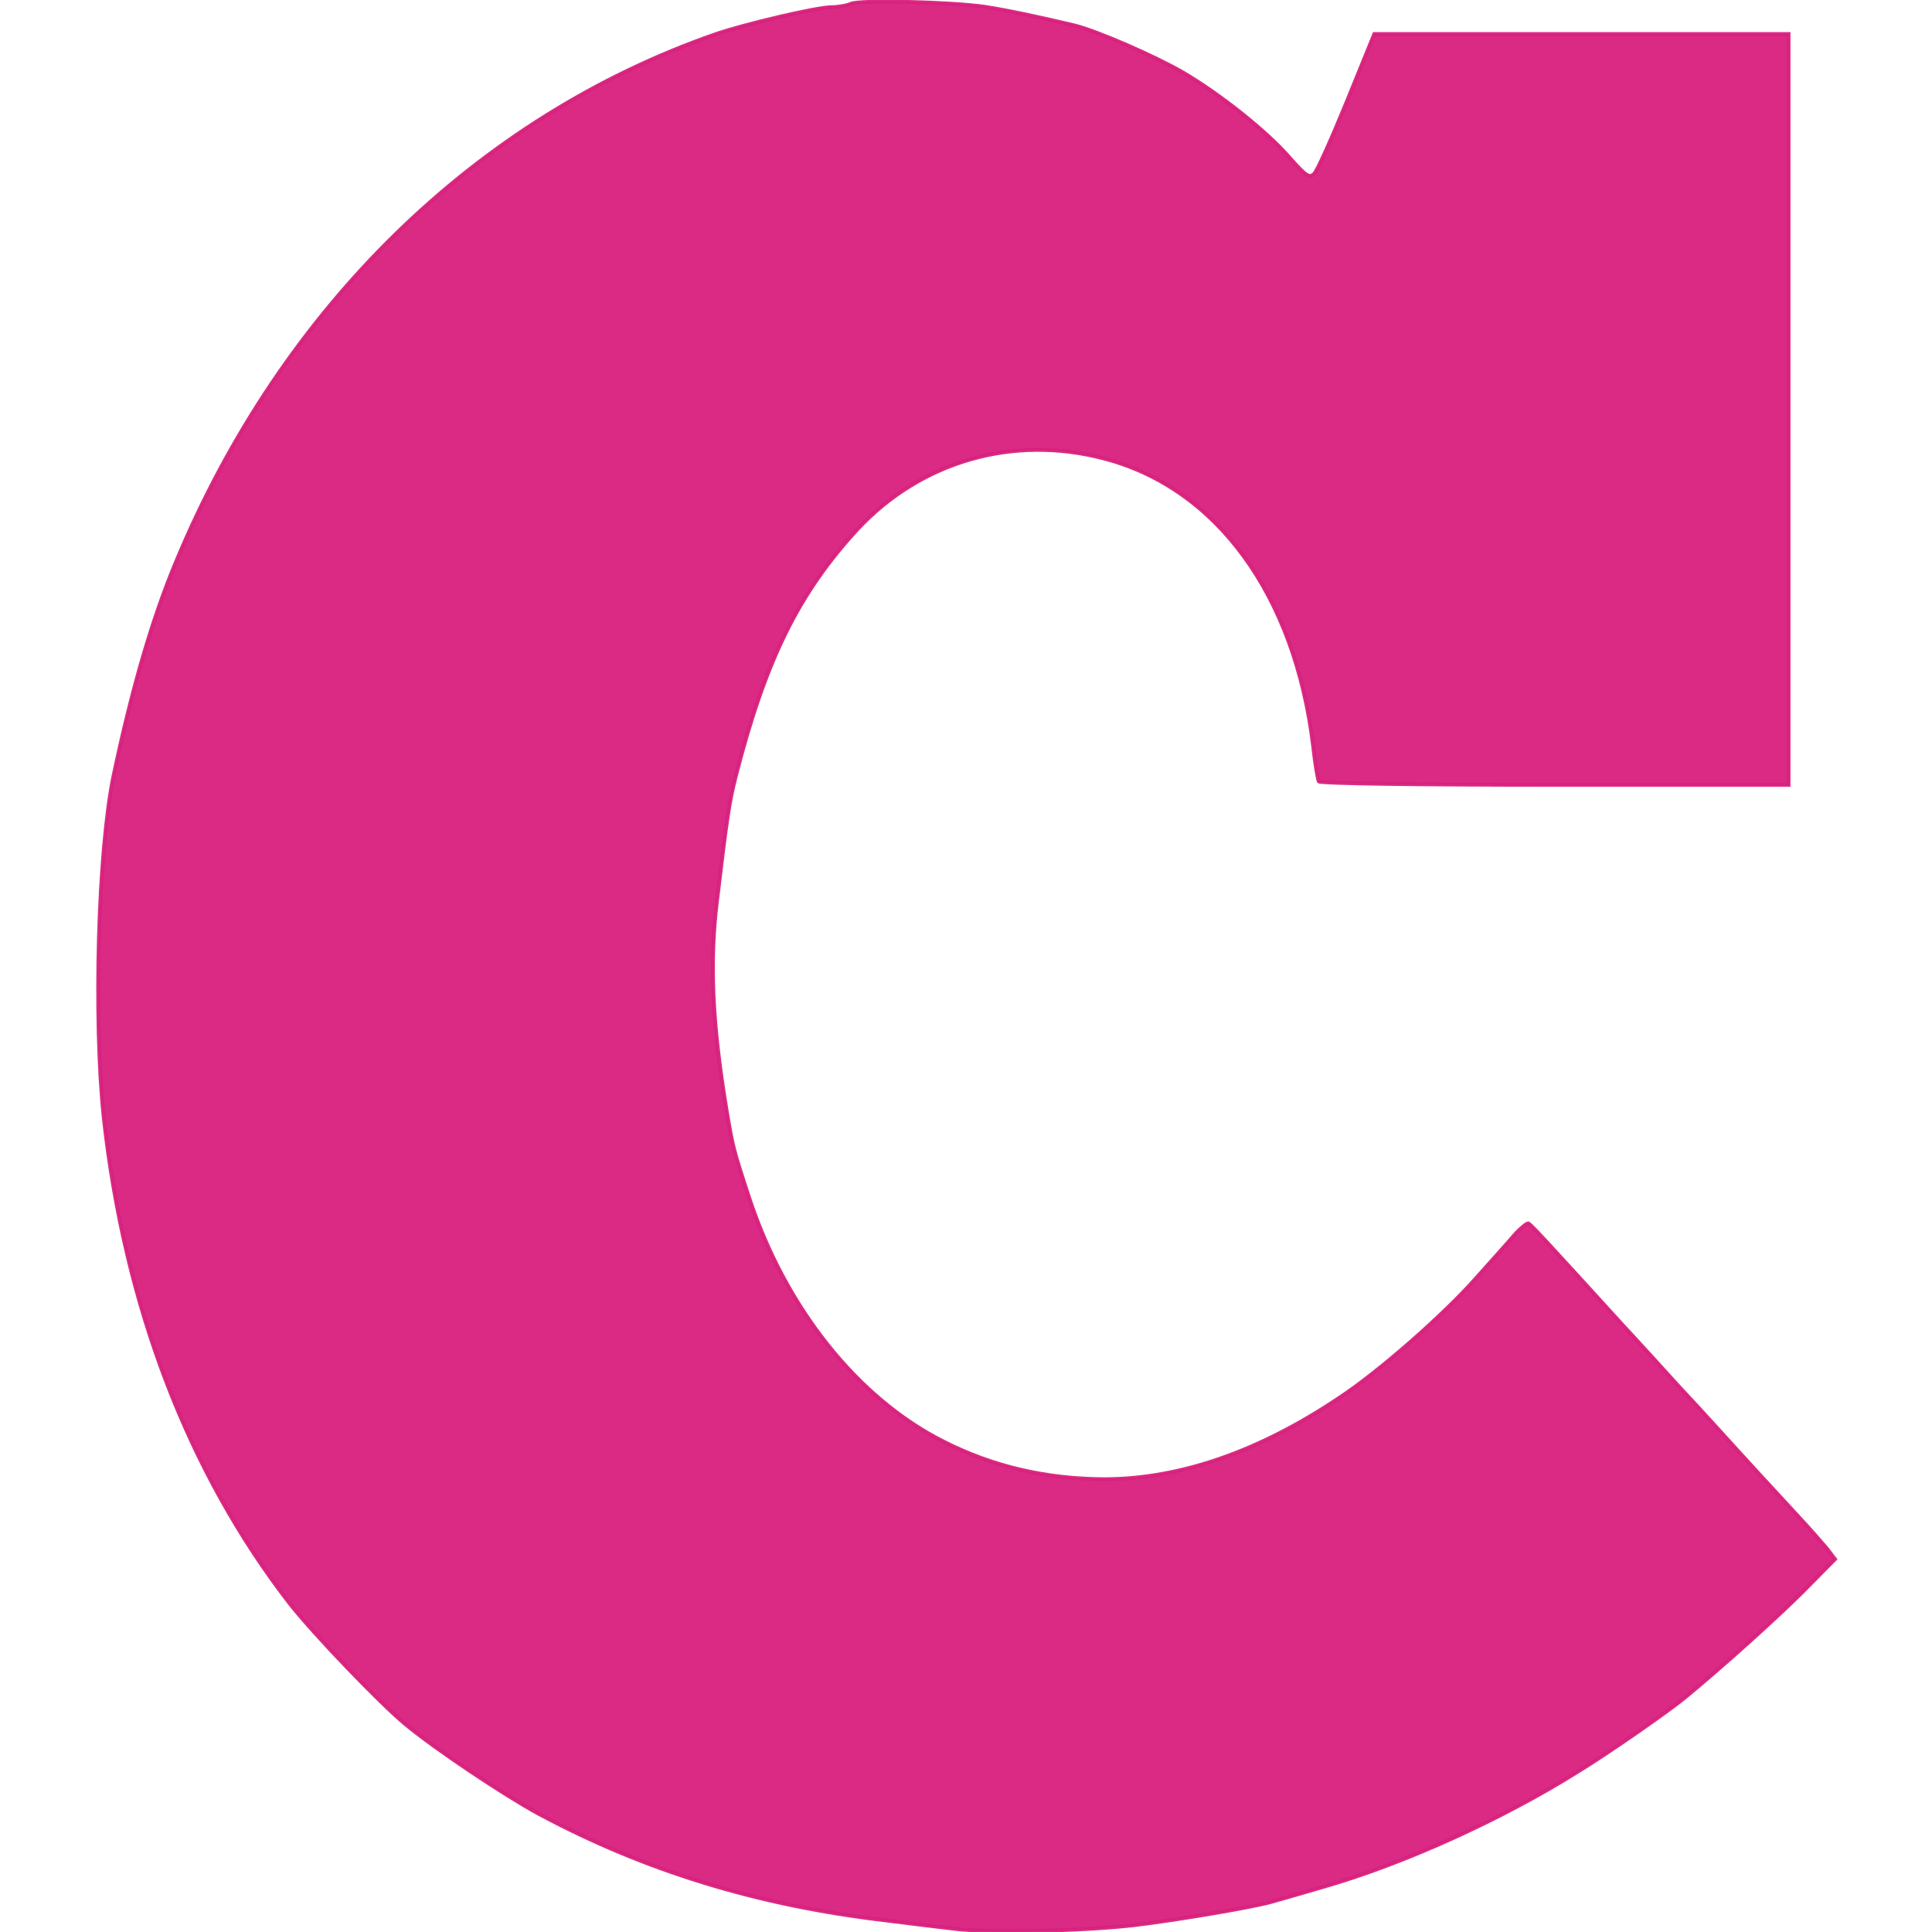
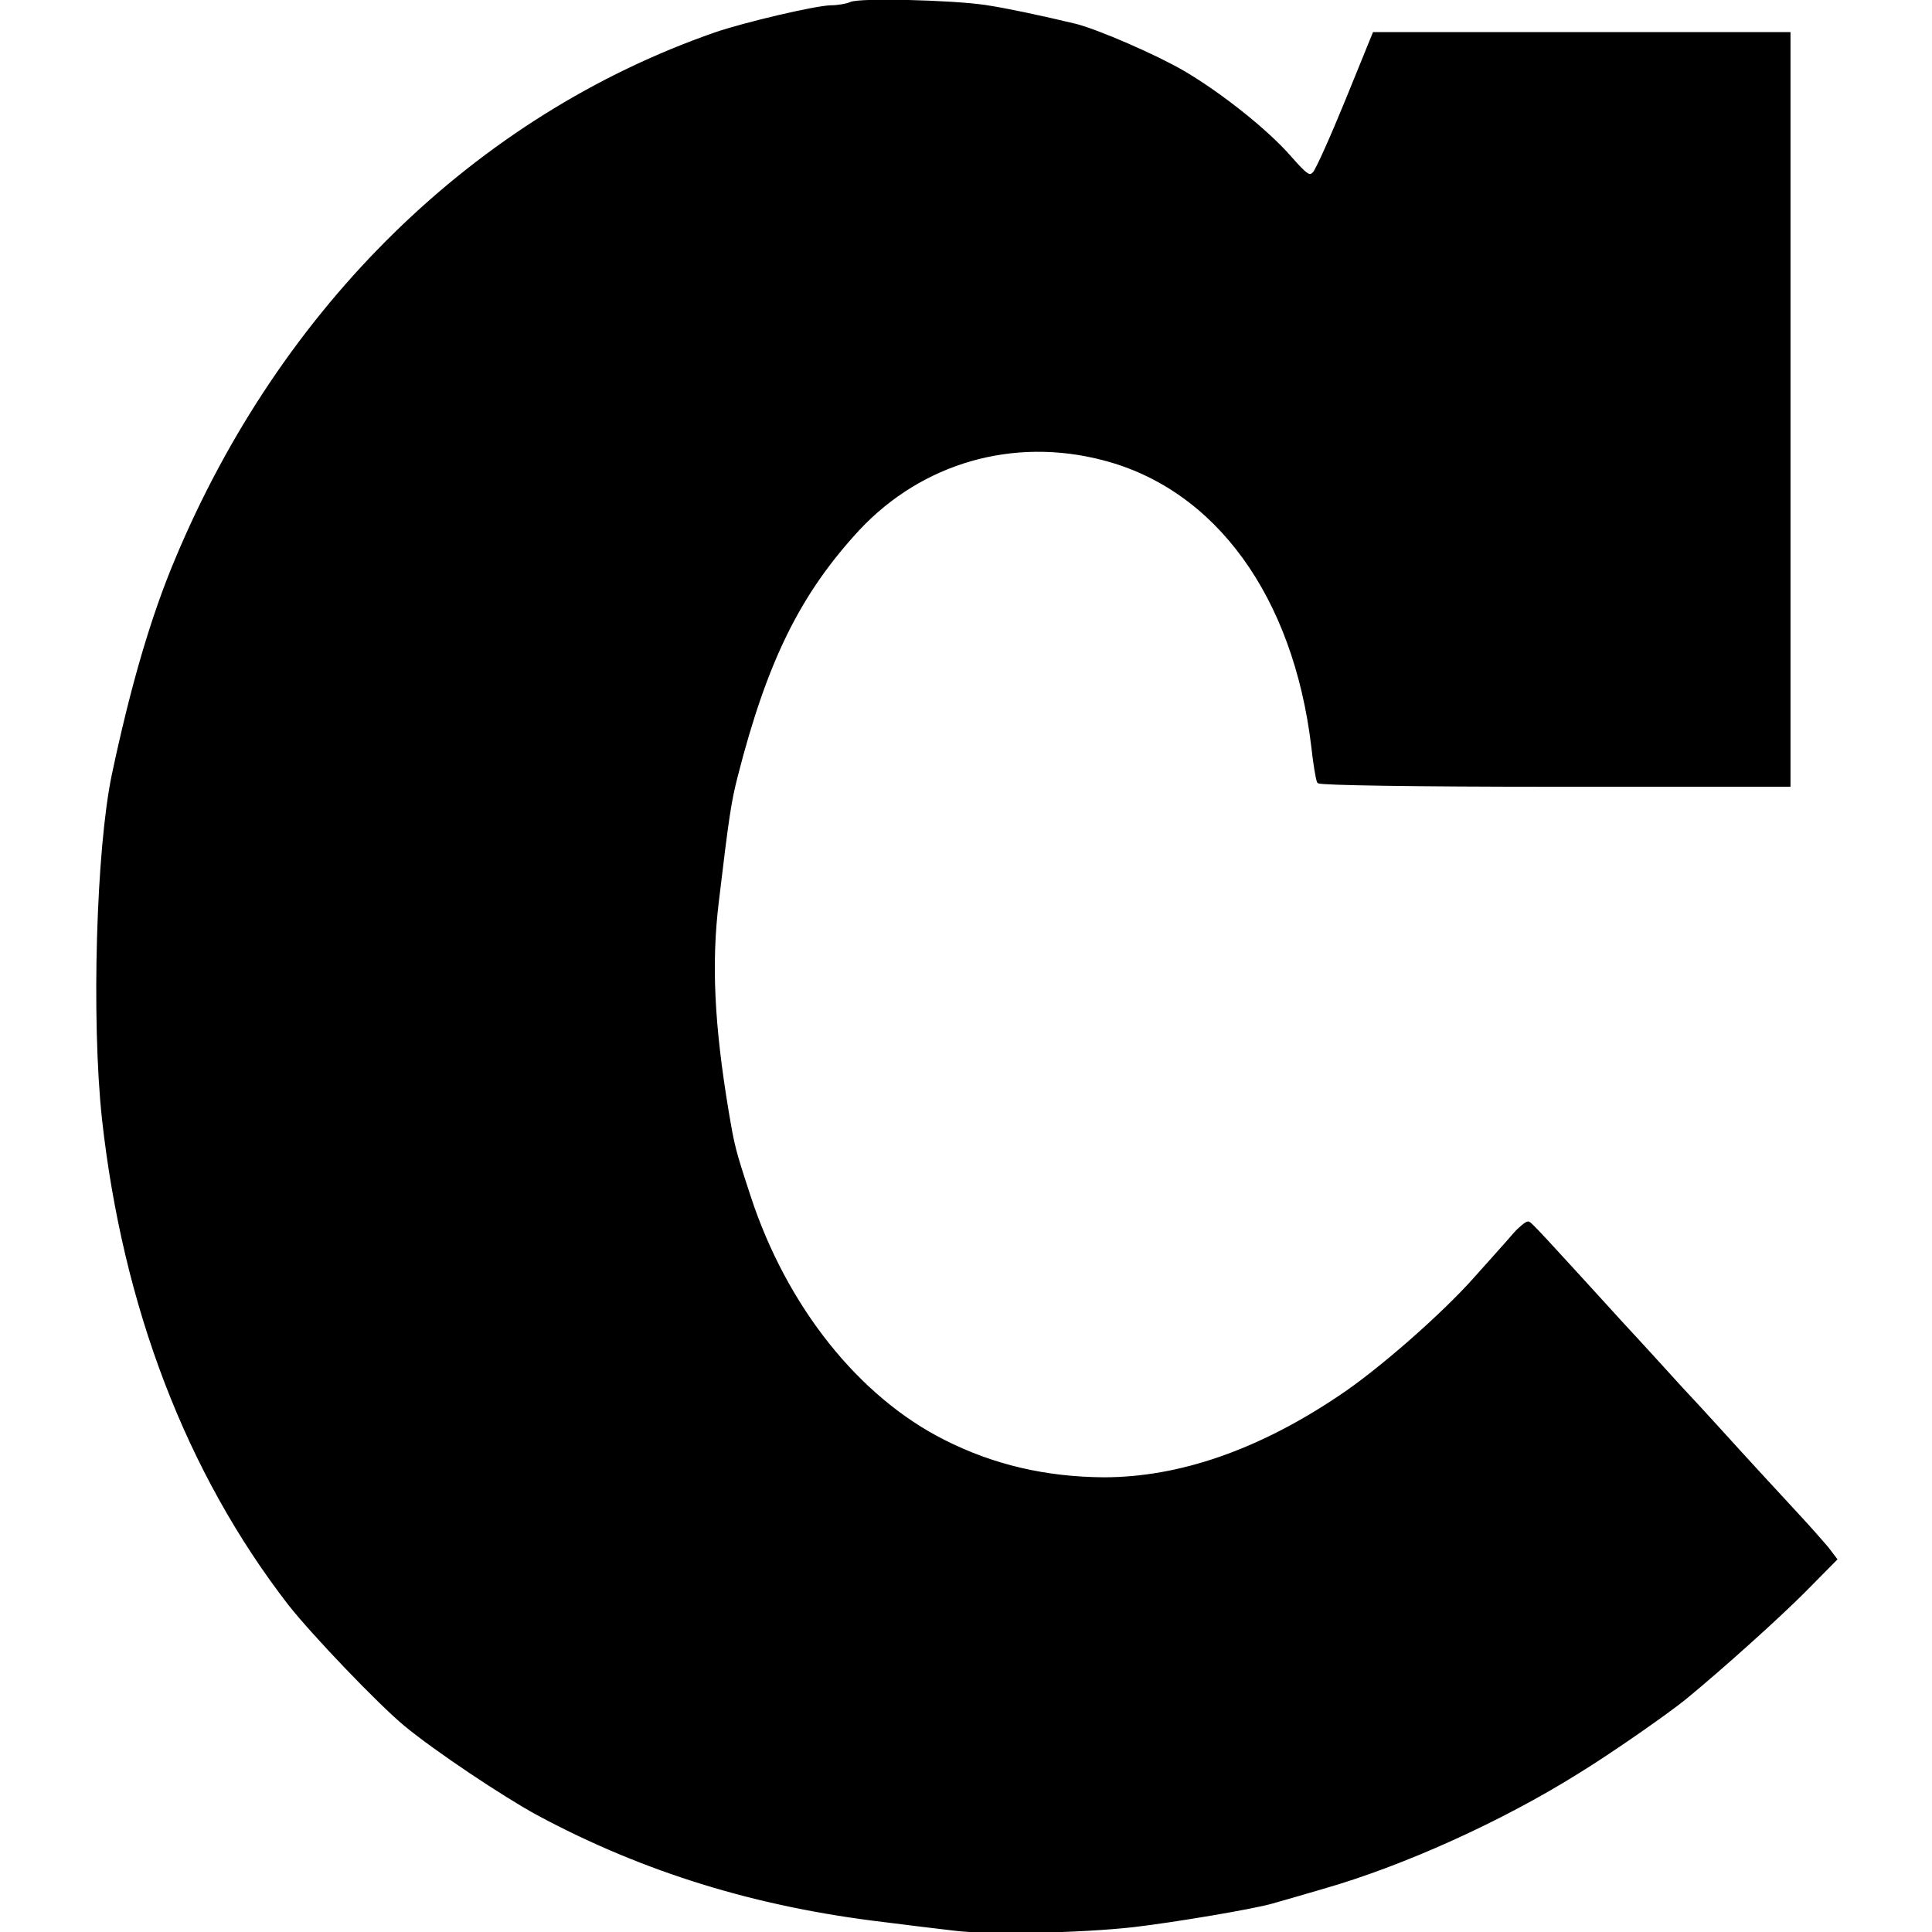
<svg xmlns="http://www.w3.org/2000/svg" class="is-none--gt-container" version="1.0" viewBox="0 0 512 512" width="48px">
-   <path fill="hsla(330, 74%, 49%, 0.95)" stroke="hsla(330, 74%, 49%, 0.95)" d="M225.5 1c-1.1.5-3.5.9-5.3.9-4.1.1-22.9 4.5-30.7 7.2-63.1 22-114.7 72.3-142.7 139.4-6.4 15.2-11.8 33.8-16.7 57-4.1 19.7-5.4 64.5-2.6 90.8C33 346.2 49.8 390.1 76.8 425c6.2 7.9 23.9 26.4 30.7 32 8.1 6.7 26.1 18.7 35.1 23.6 28.1 15.1 58 24.3 91.9 28.3 5.5.7 13.6 1.7 18 2.2 8.8 1.2 33.9.7 48-.9 11-1.3 31.7-4.8 36.5-6.2 1.9-.5 8-2.3 13.5-3.9 21.3-6.1 47.2-17.8 67.5-30.5 8.8-5.4 23.7-15.8 28.5-19.7 10.2-8.4 24.5-21.3 31.4-28.2l8.4-8.5-2.2-2.9c-1.3-1.5-4.6-5.3-7.4-8.3-6.2-6.7-14.5-15.7-21.2-23.1-2.7-3-7.5-8.2-10.5-11.4-3-3.3-9.8-10.8-15.1-16.5-21.5-23.6-24.2-26.5-24.9-26.8-.3-.1-2 1.2-3.6 3-1.6 1.9-6.3 7.1-10.4 11.7-8.6 9.7-25.6 24.6-35.9 31.4-21.4 14.4-42.5 21.7-62.6 21.7-15.3-.1-29.3-3.3-42.5-10-22.8-11.5-41.9-35.5-51.5-64.7-4.2-12.8-4.3-13.4-5.9-22.8-3.8-22.9-4.6-39.2-2.6-55.6 2.7-22.7 3.3-26.5 5-33.2 7.9-30.9 16.7-48.6 32.4-65.6 16.8-17.9 41.1-24.9 65.1-18.6 30 7.8 50.7 36.3 55.5 76.3.5 4.6 1.2 8.7 1.5 9.3.4.5 25.1.9 62.6.9H474V9H364.2L357 26.7c-4 9.8-7.9 18.5-8.7 19.3-1.3 1.3-2.1.8-6.6-4.3-6-6.9-18.3-16.7-28.2-22.5-7.4-4.3-22.6-10.9-28.5-12.4-9.2-2.2-18.1-4.1-24-5-9-1.3-33.1-1.9-35.5-.8z" />
+   <path fill="currentColor" stroke="currentColor" d="M225.5 1c-1.1.5-3.5.9-5.3.9-4.1.1-22.9 4.5-30.7 7.2-63.1 22-114.7 72.3-142.7 139.4-6.4 15.2-11.8 33.8-16.7 57-4.1 19.7-5.4 64.5-2.6 90.8C33 346.2 49.8 390.1 76.8 425c6.2 7.9 23.9 26.4 30.7 32 8.1 6.7 26.1 18.7 35.1 23.6 28.1 15.1 58 24.3 91.9 28.3 5.5.7 13.6 1.7 18 2.2 8.8 1.2 33.9.7 48-.9 11-1.3 31.7-4.8 36.5-6.2 1.9-.5 8-2.3 13.5-3.9 21.3-6.1 47.2-17.8 67.5-30.5 8.8-5.4 23.7-15.8 28.5-19.7 10.2-8.4 24.5-21.3 31.4-28.2l8.4-8.5-2.2-2.9c-1.3-1.5-4.6-5.3-7.4-8.3-6.2-6.7-14.5-15.7-21.2-23.1-2.7-3-7.5-8.2-10.5-11.4-3-3.3-9.8-10.8-15.1-16.5-21.5-23.6-24.2-26.5-24.9-26.8-.3-.1-2 1.2-3.6 3-1.6 1.9-6.3 7.1-10.4 11.7-8.6 9.7-25.6 24.6-35.9 31.4-21.4 14.4-42.5 21.7-62.6 21.7-15.3-.1-29.3-3.3-42.5-10-22.8-11.5-41.9-35.5-51.5-64.7-4.2-12.8-4.3-13.4-5.9-22.8-3.8-22.9-4.6-39.2-2.6-55.6 2.7-22.7 3.3-26.5 5-33.2 7.9-30.9 16.7-48.6 32.4-65.6 16.8-17.9 41.1-24.9 65.1-18.6 30 7.8 50.7 36.3 55.5 76.3.5 4.6 1.2 8.7 1.5 9.3.4.5 25.1.9 62.6.9H474V9H364.2L357 26.7c-4 9.8-7.9 18.5-8.7 19.3-1.3 1.3-2.1.8-6.6-4.3-6-6.9-18.3-16.7-28.2-22.5-7.4-4.3-22.6-10.9-28.5-12.4-9.2-2.2-18.1-4.1-24-5-9-1.3-33.1-1.9-35.5-.8z" />
</svg>
